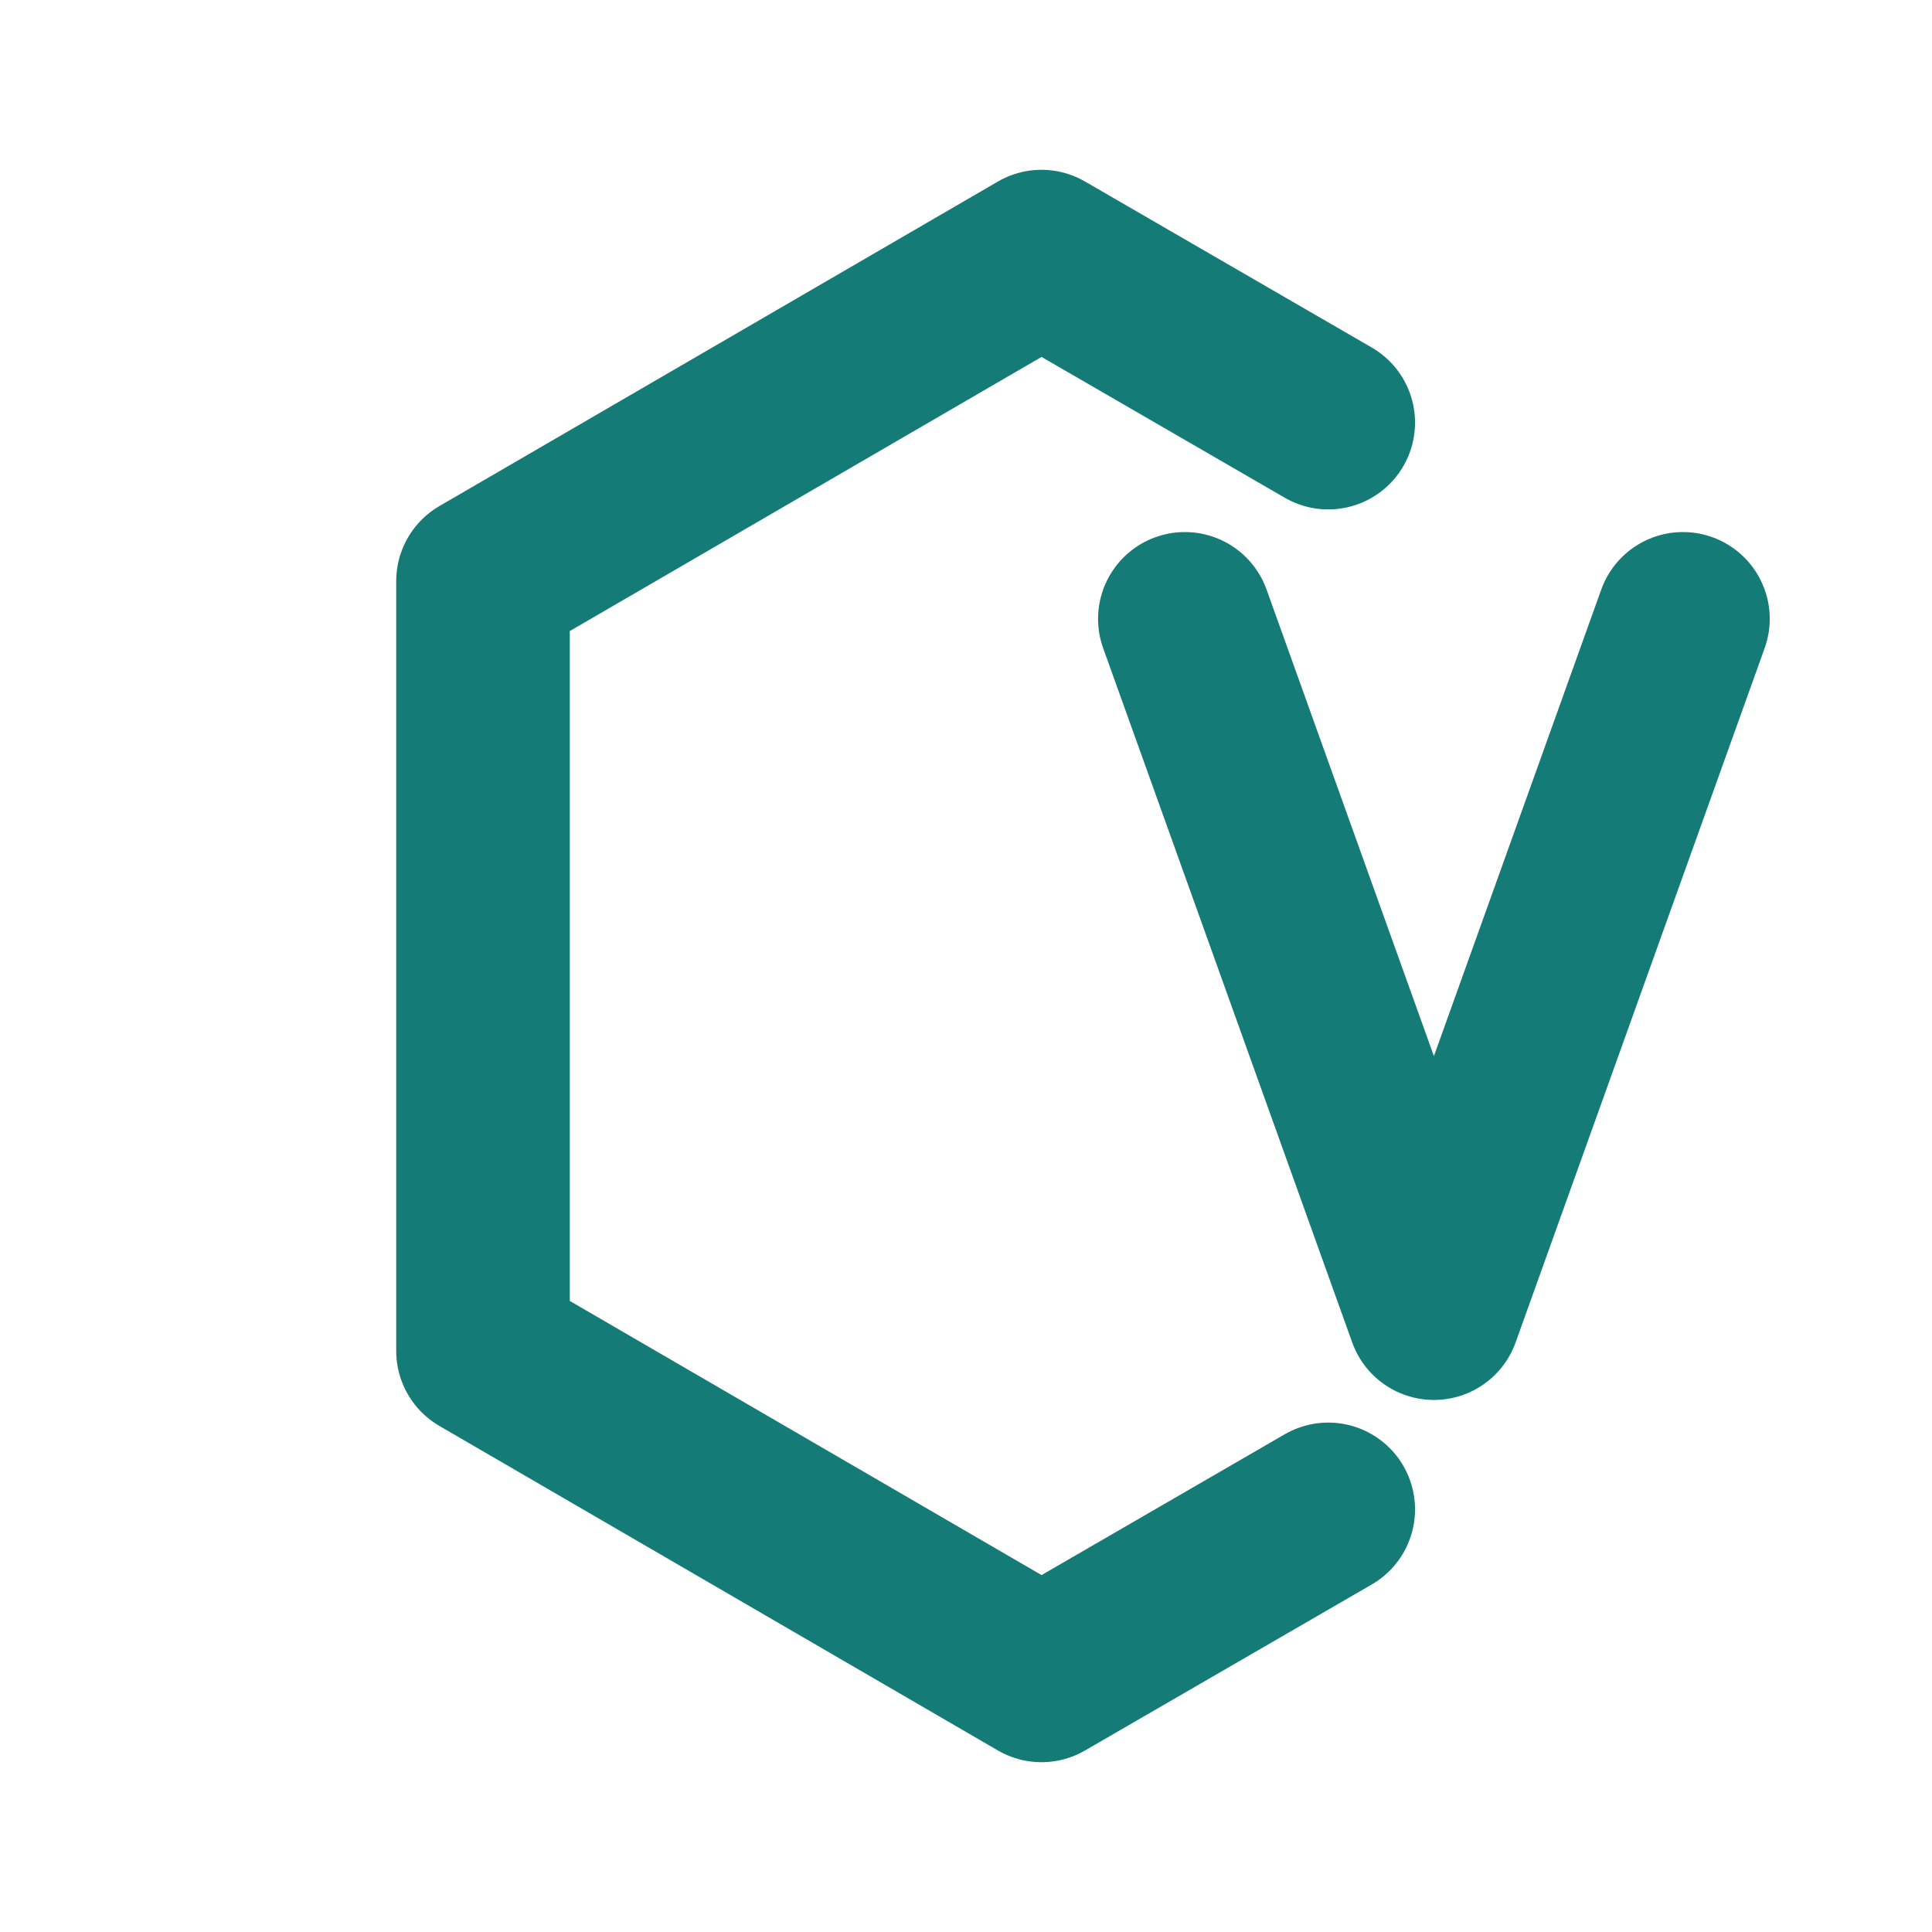
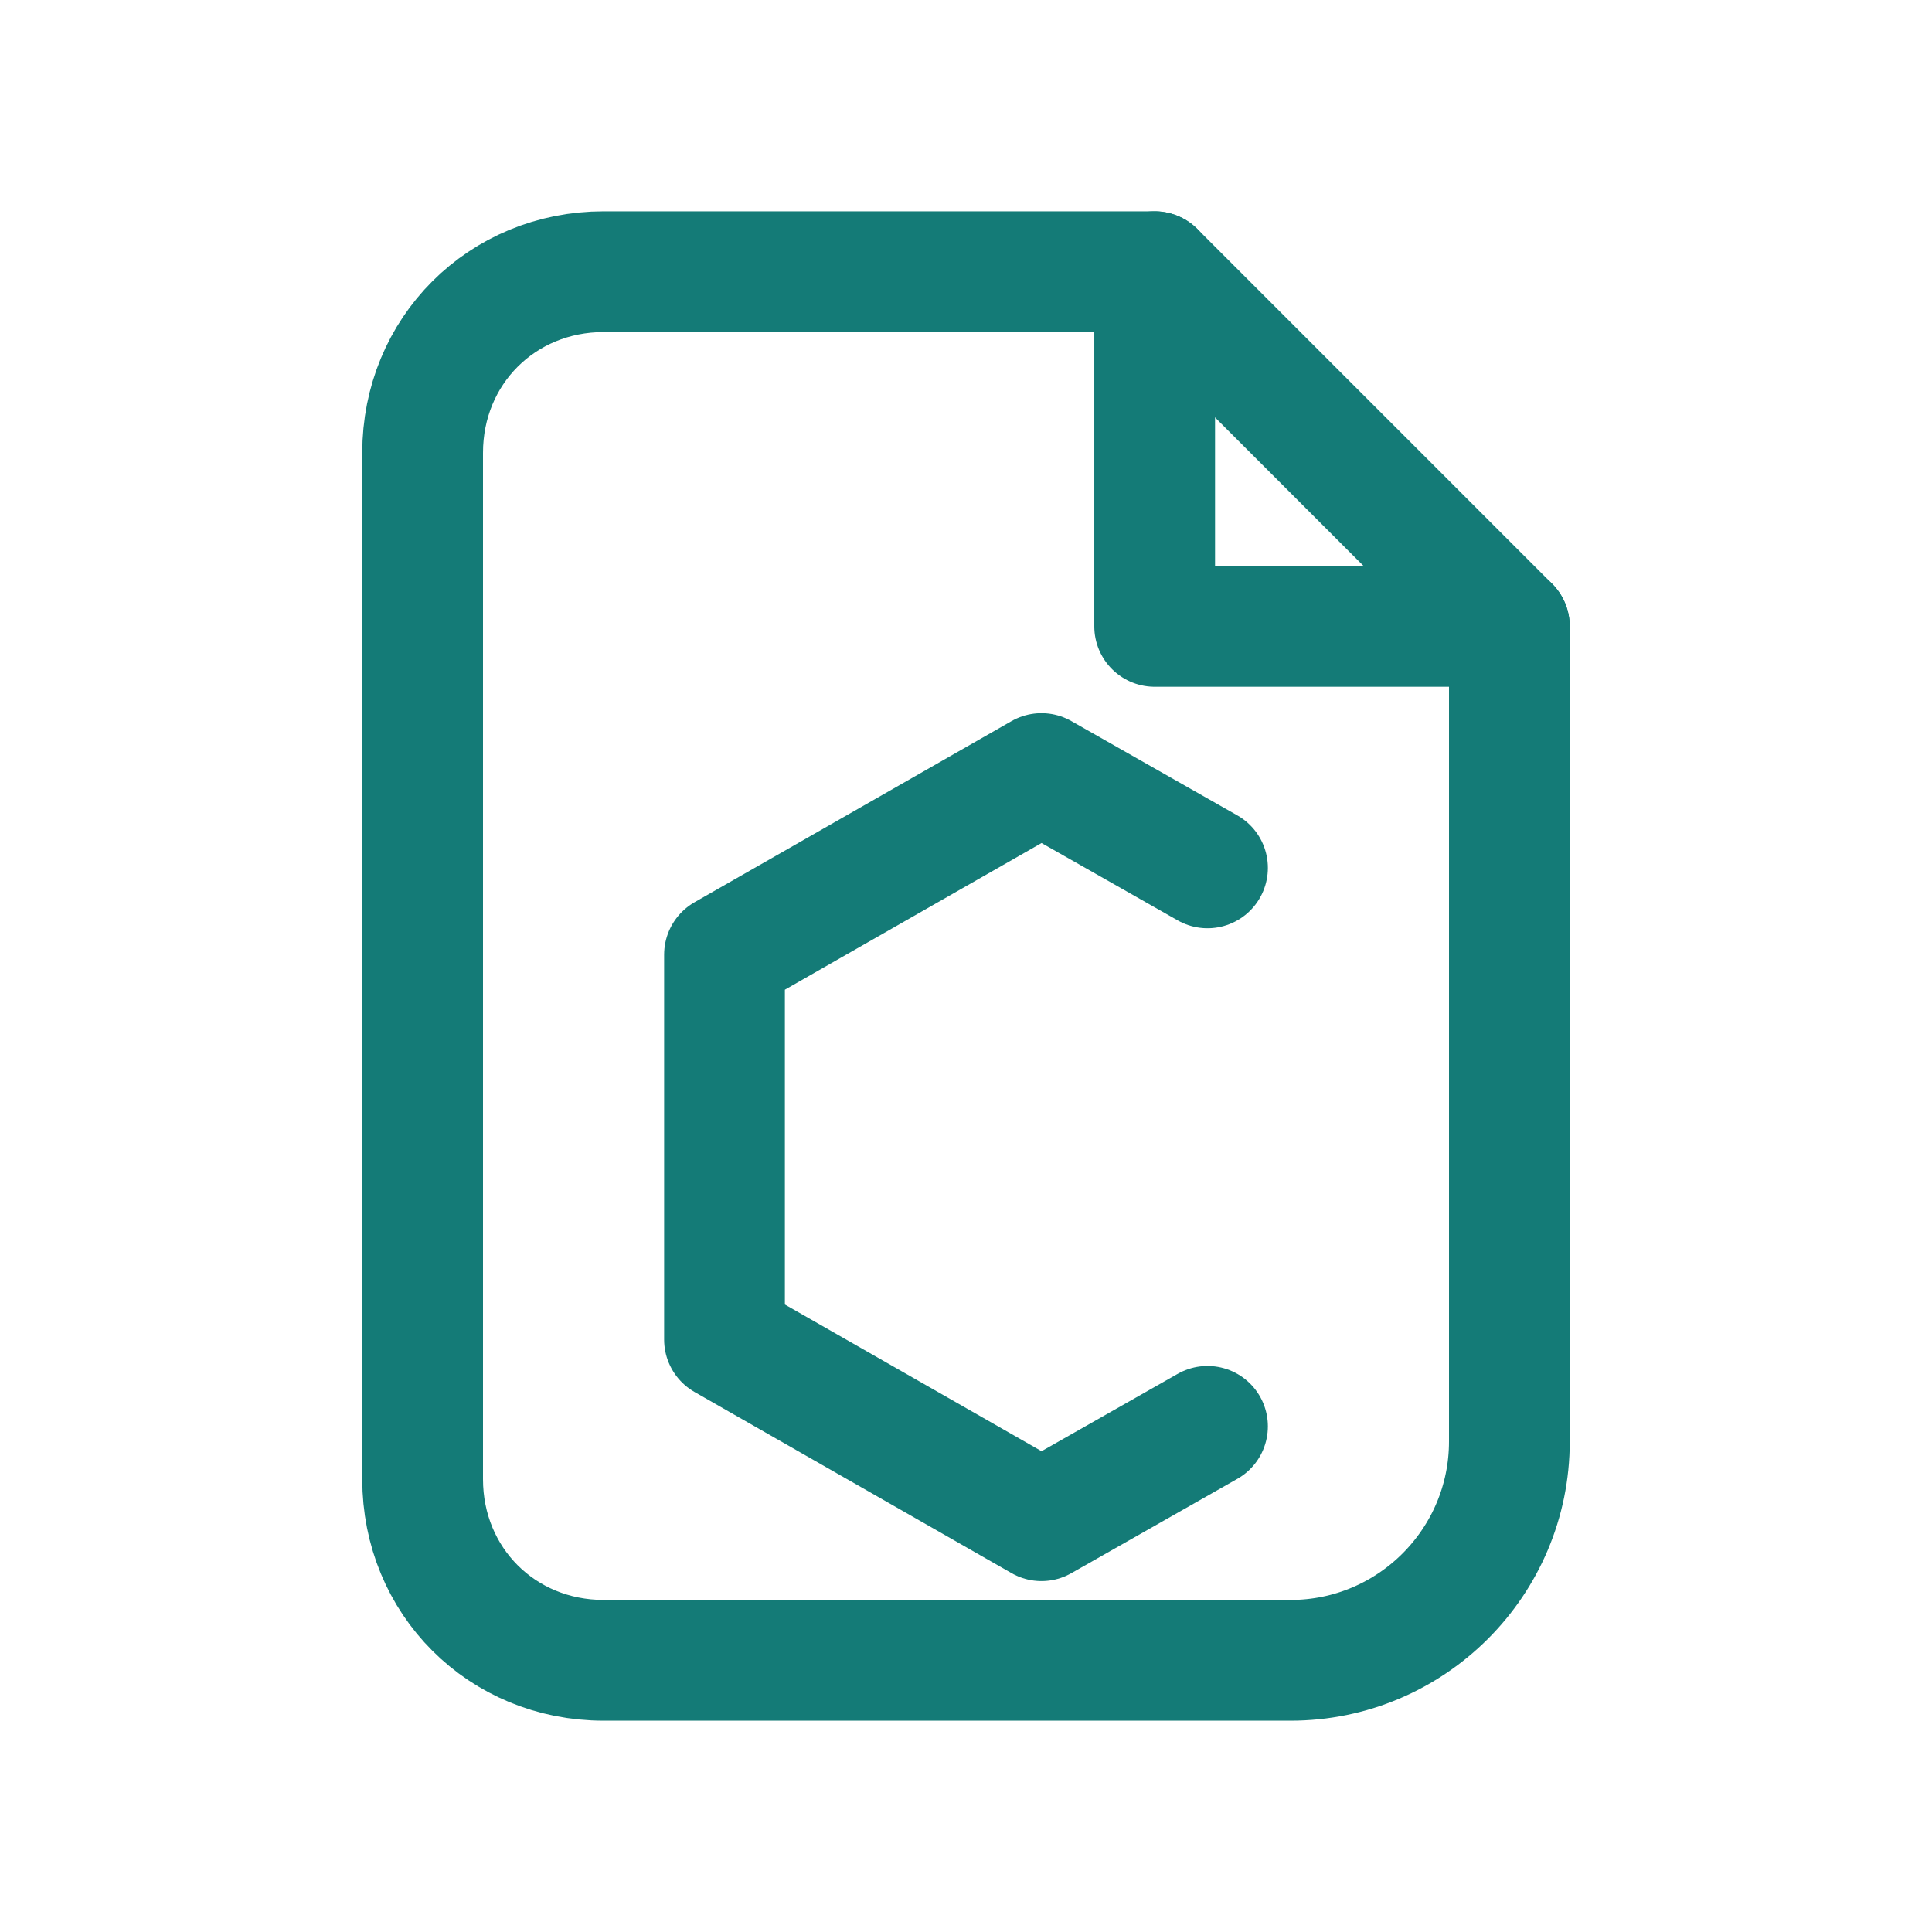
<svg xmlns="http://www.w3.org/2000/svg" viewBox="0 0 512 512" role="img" aria-labelledby="title desc">
-   <g fill="none" stroke="#147b77" stroke-width="46" stroke-linecap="round" stroke-linejoin="round">
-     <path d="M352 112 276 68 128 154v204l148 86 76-44" />
-     <path d="m314 164 66 184 66-184" />
+   <g fill="none" stroke="#147b77" stroke-width="32" stroke-linecap="round" stroke-linejoin="round">
+     <path d="M160 72h146l94 94v216c0 32-26 58-58 58H160c-27 0-48-21-48-48V120c0-27 21-48 48-48Z" />
+     <path d="M306 72v94h94" />
+     <path d="m320 230-44-25-84 48v102l84 48 44-25" />
  </g>
</svg>
